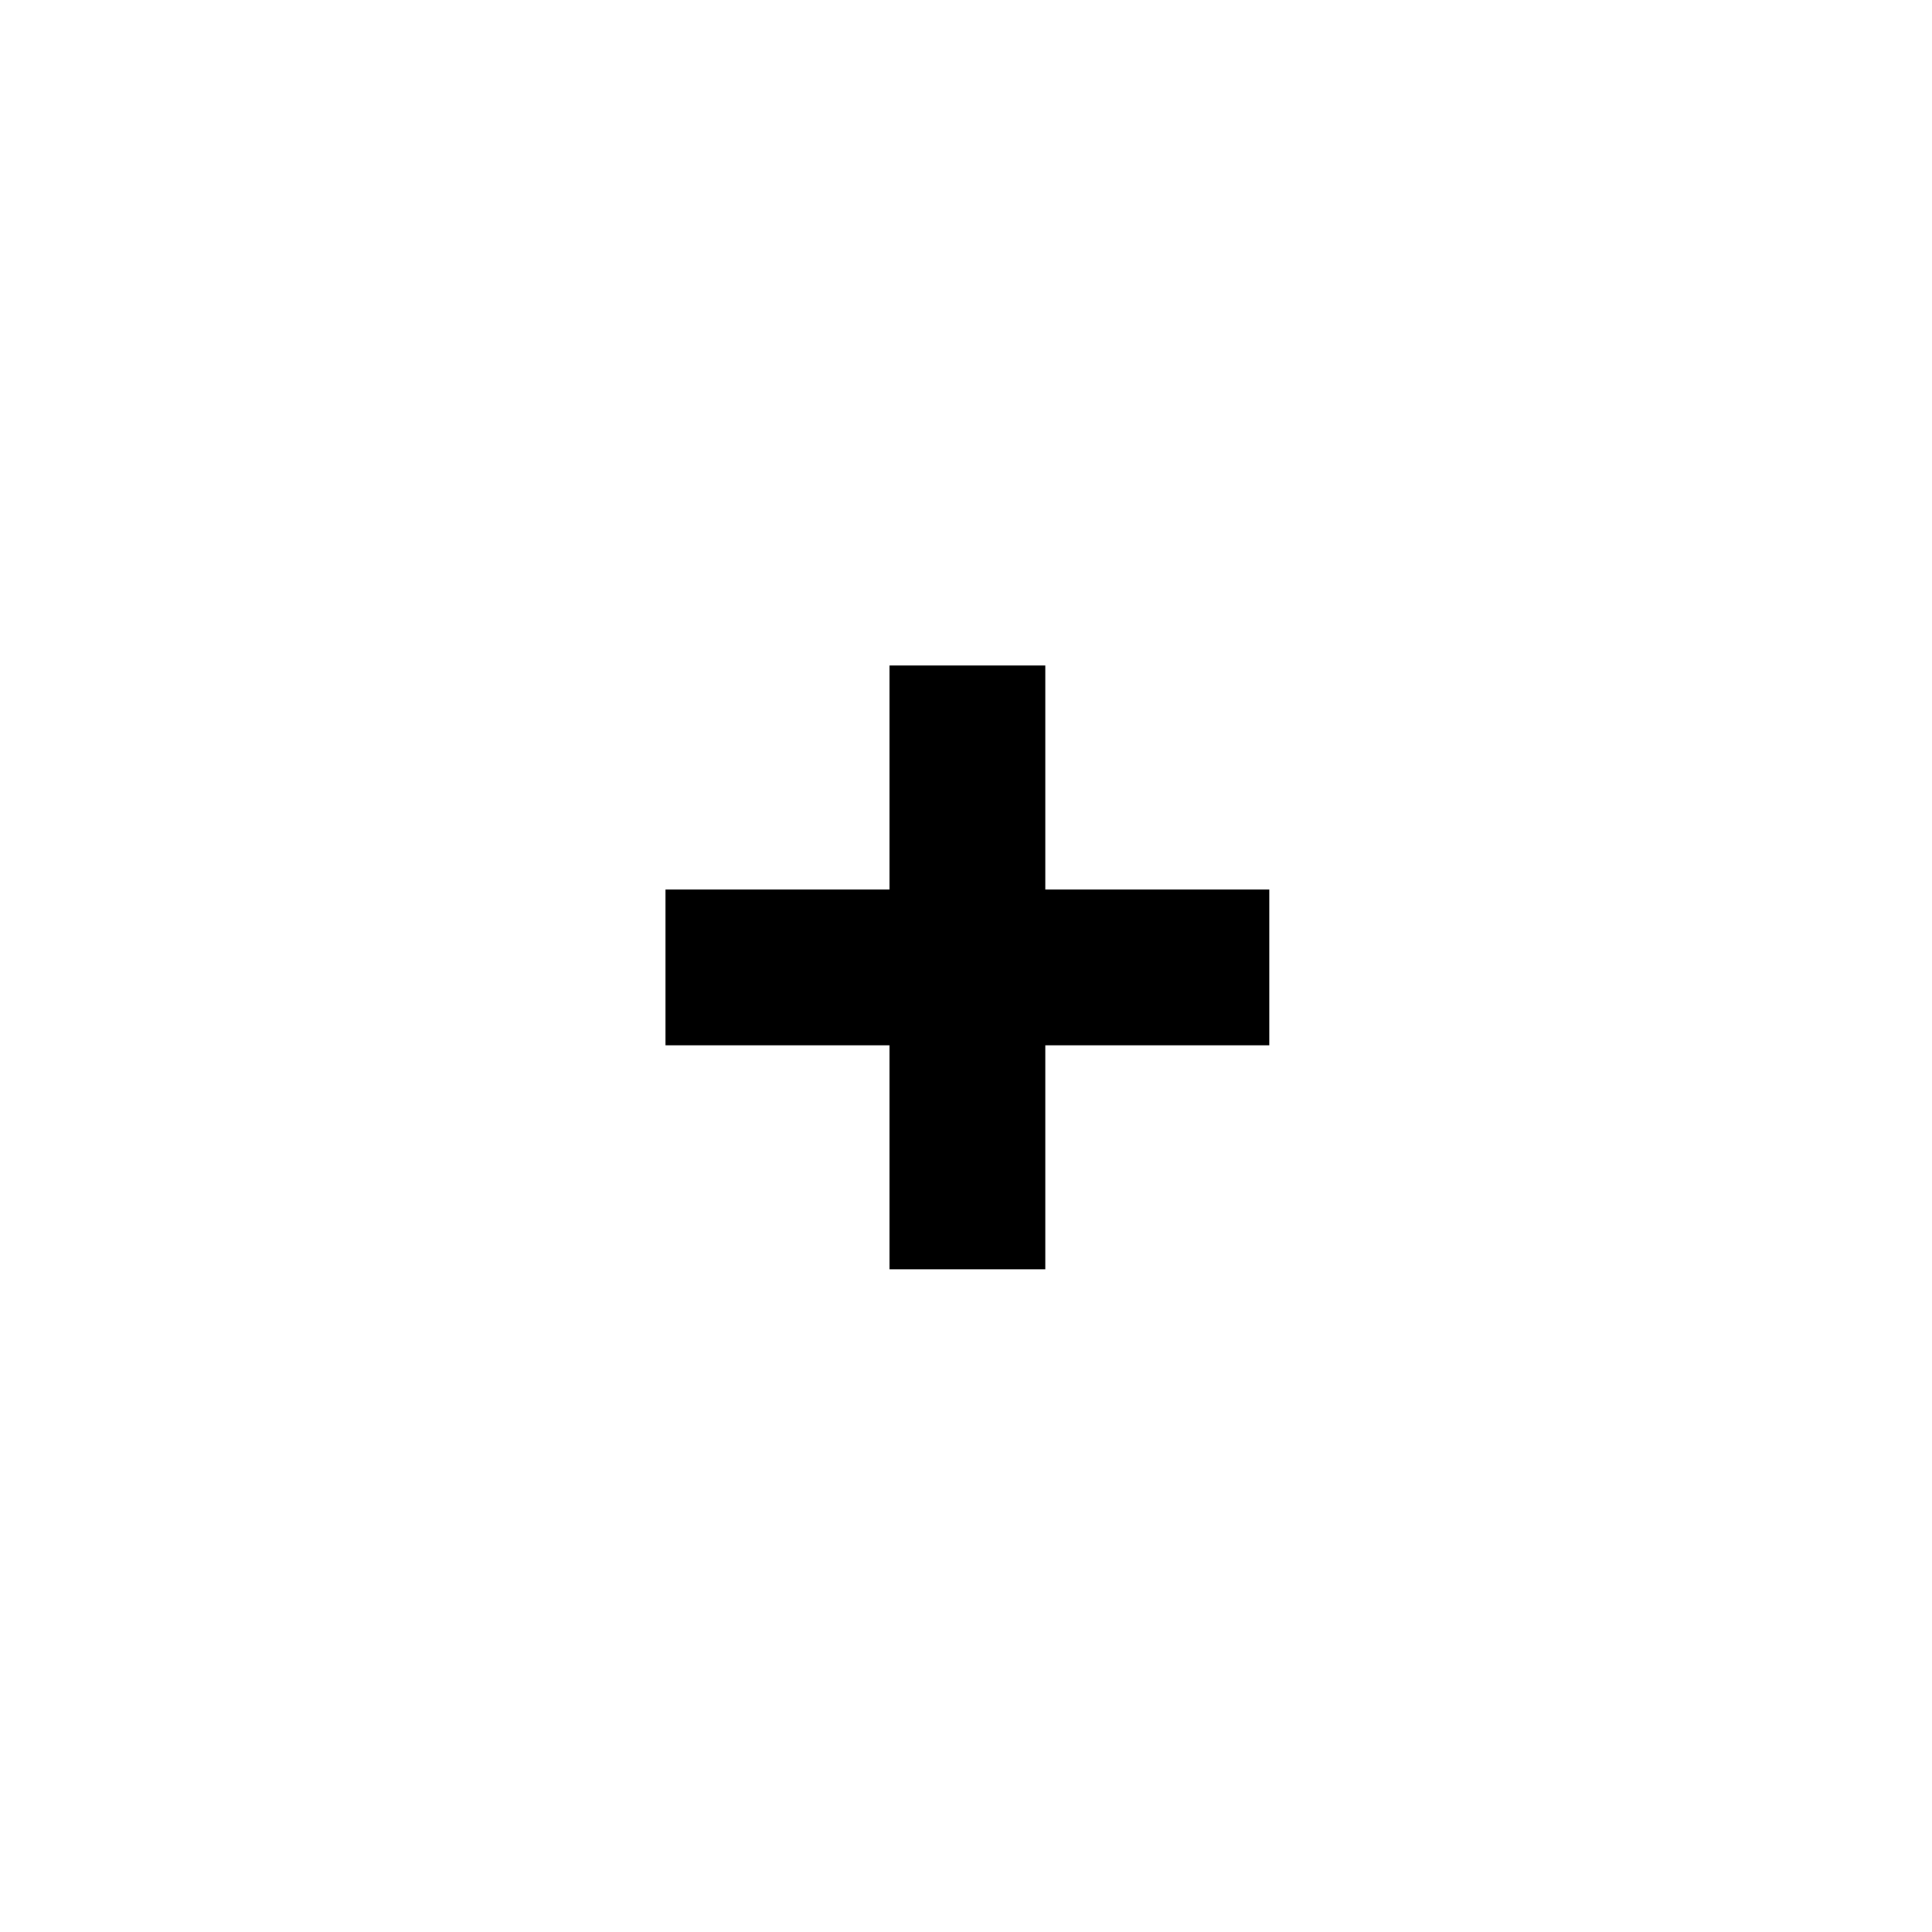
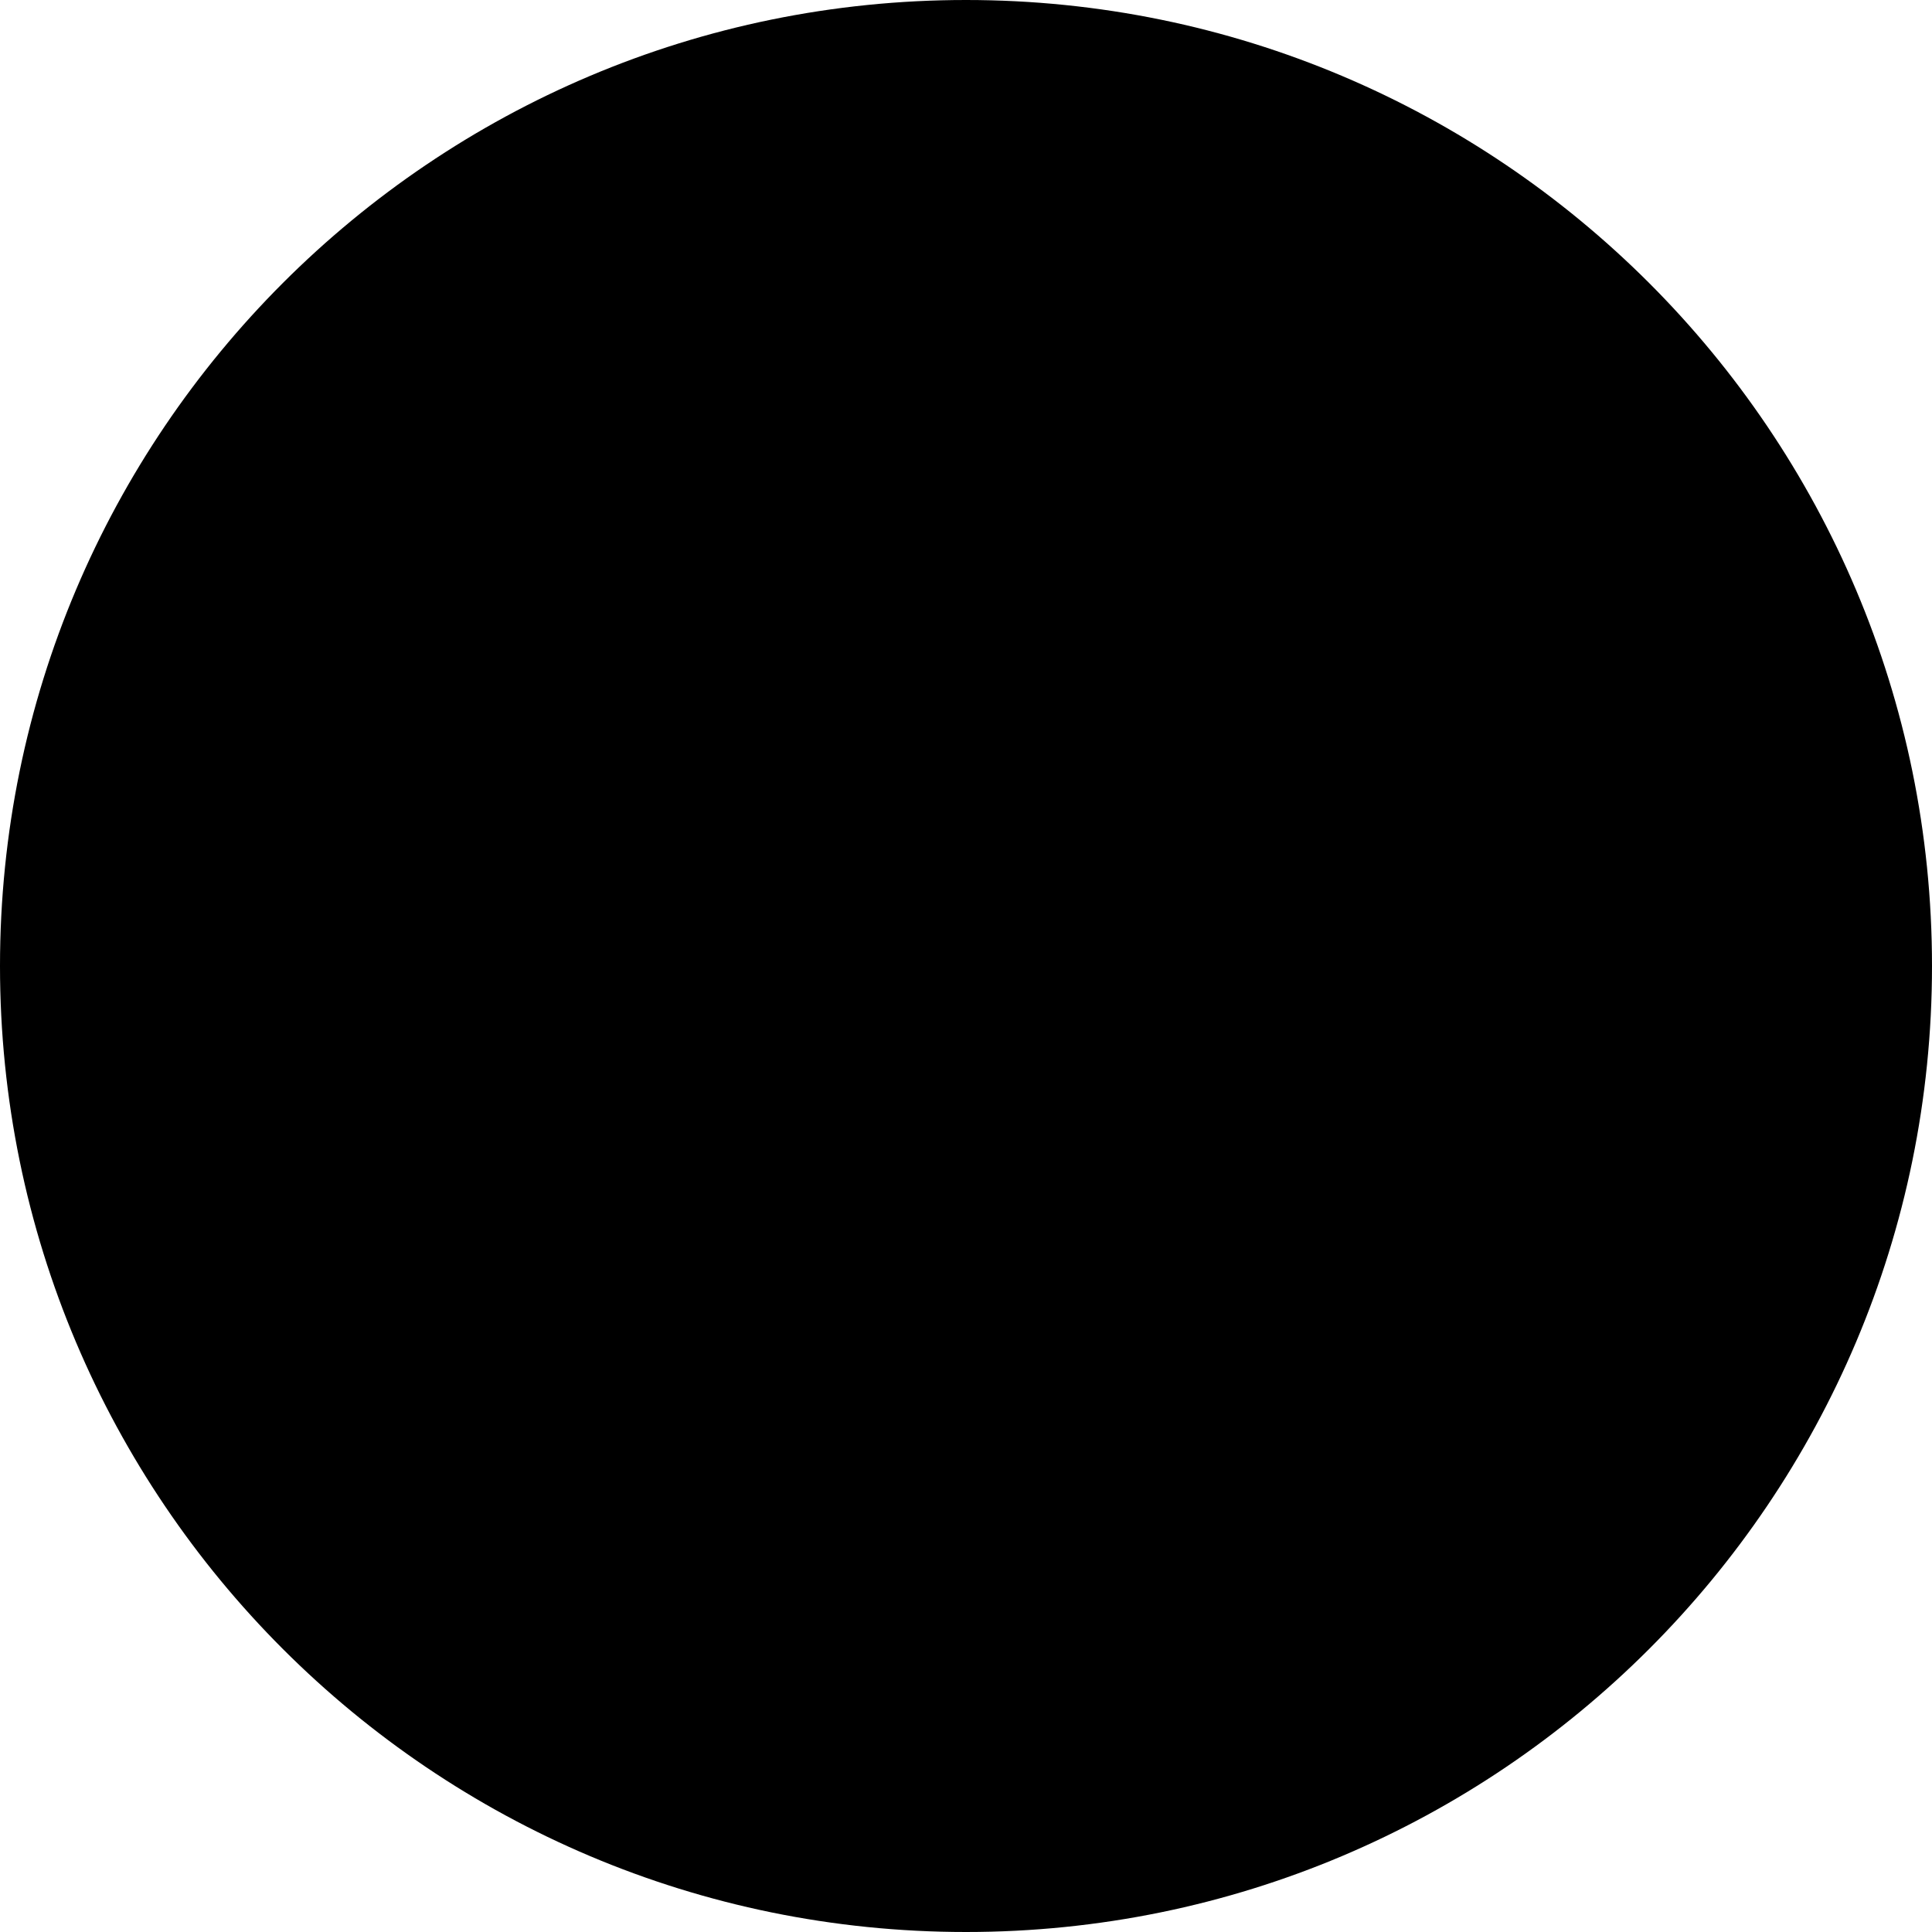
- <svg xmlns="http://www.w3.org/2000/svg" viewBox="0 0 32 32" fill="none">
+ <svg xmlns="http://www.w3.org/2000/svg" viewBox="0 0 32 32">
  <circle cx="16" cy="16" r="16" />
  <path d="M17.313 21.023V17.313H21.023V14.733H17.313V11.023H14.733V14.733H11.023V17.313H14.733V21.023H17.313Z" fill="currentColor" />
</svg>
